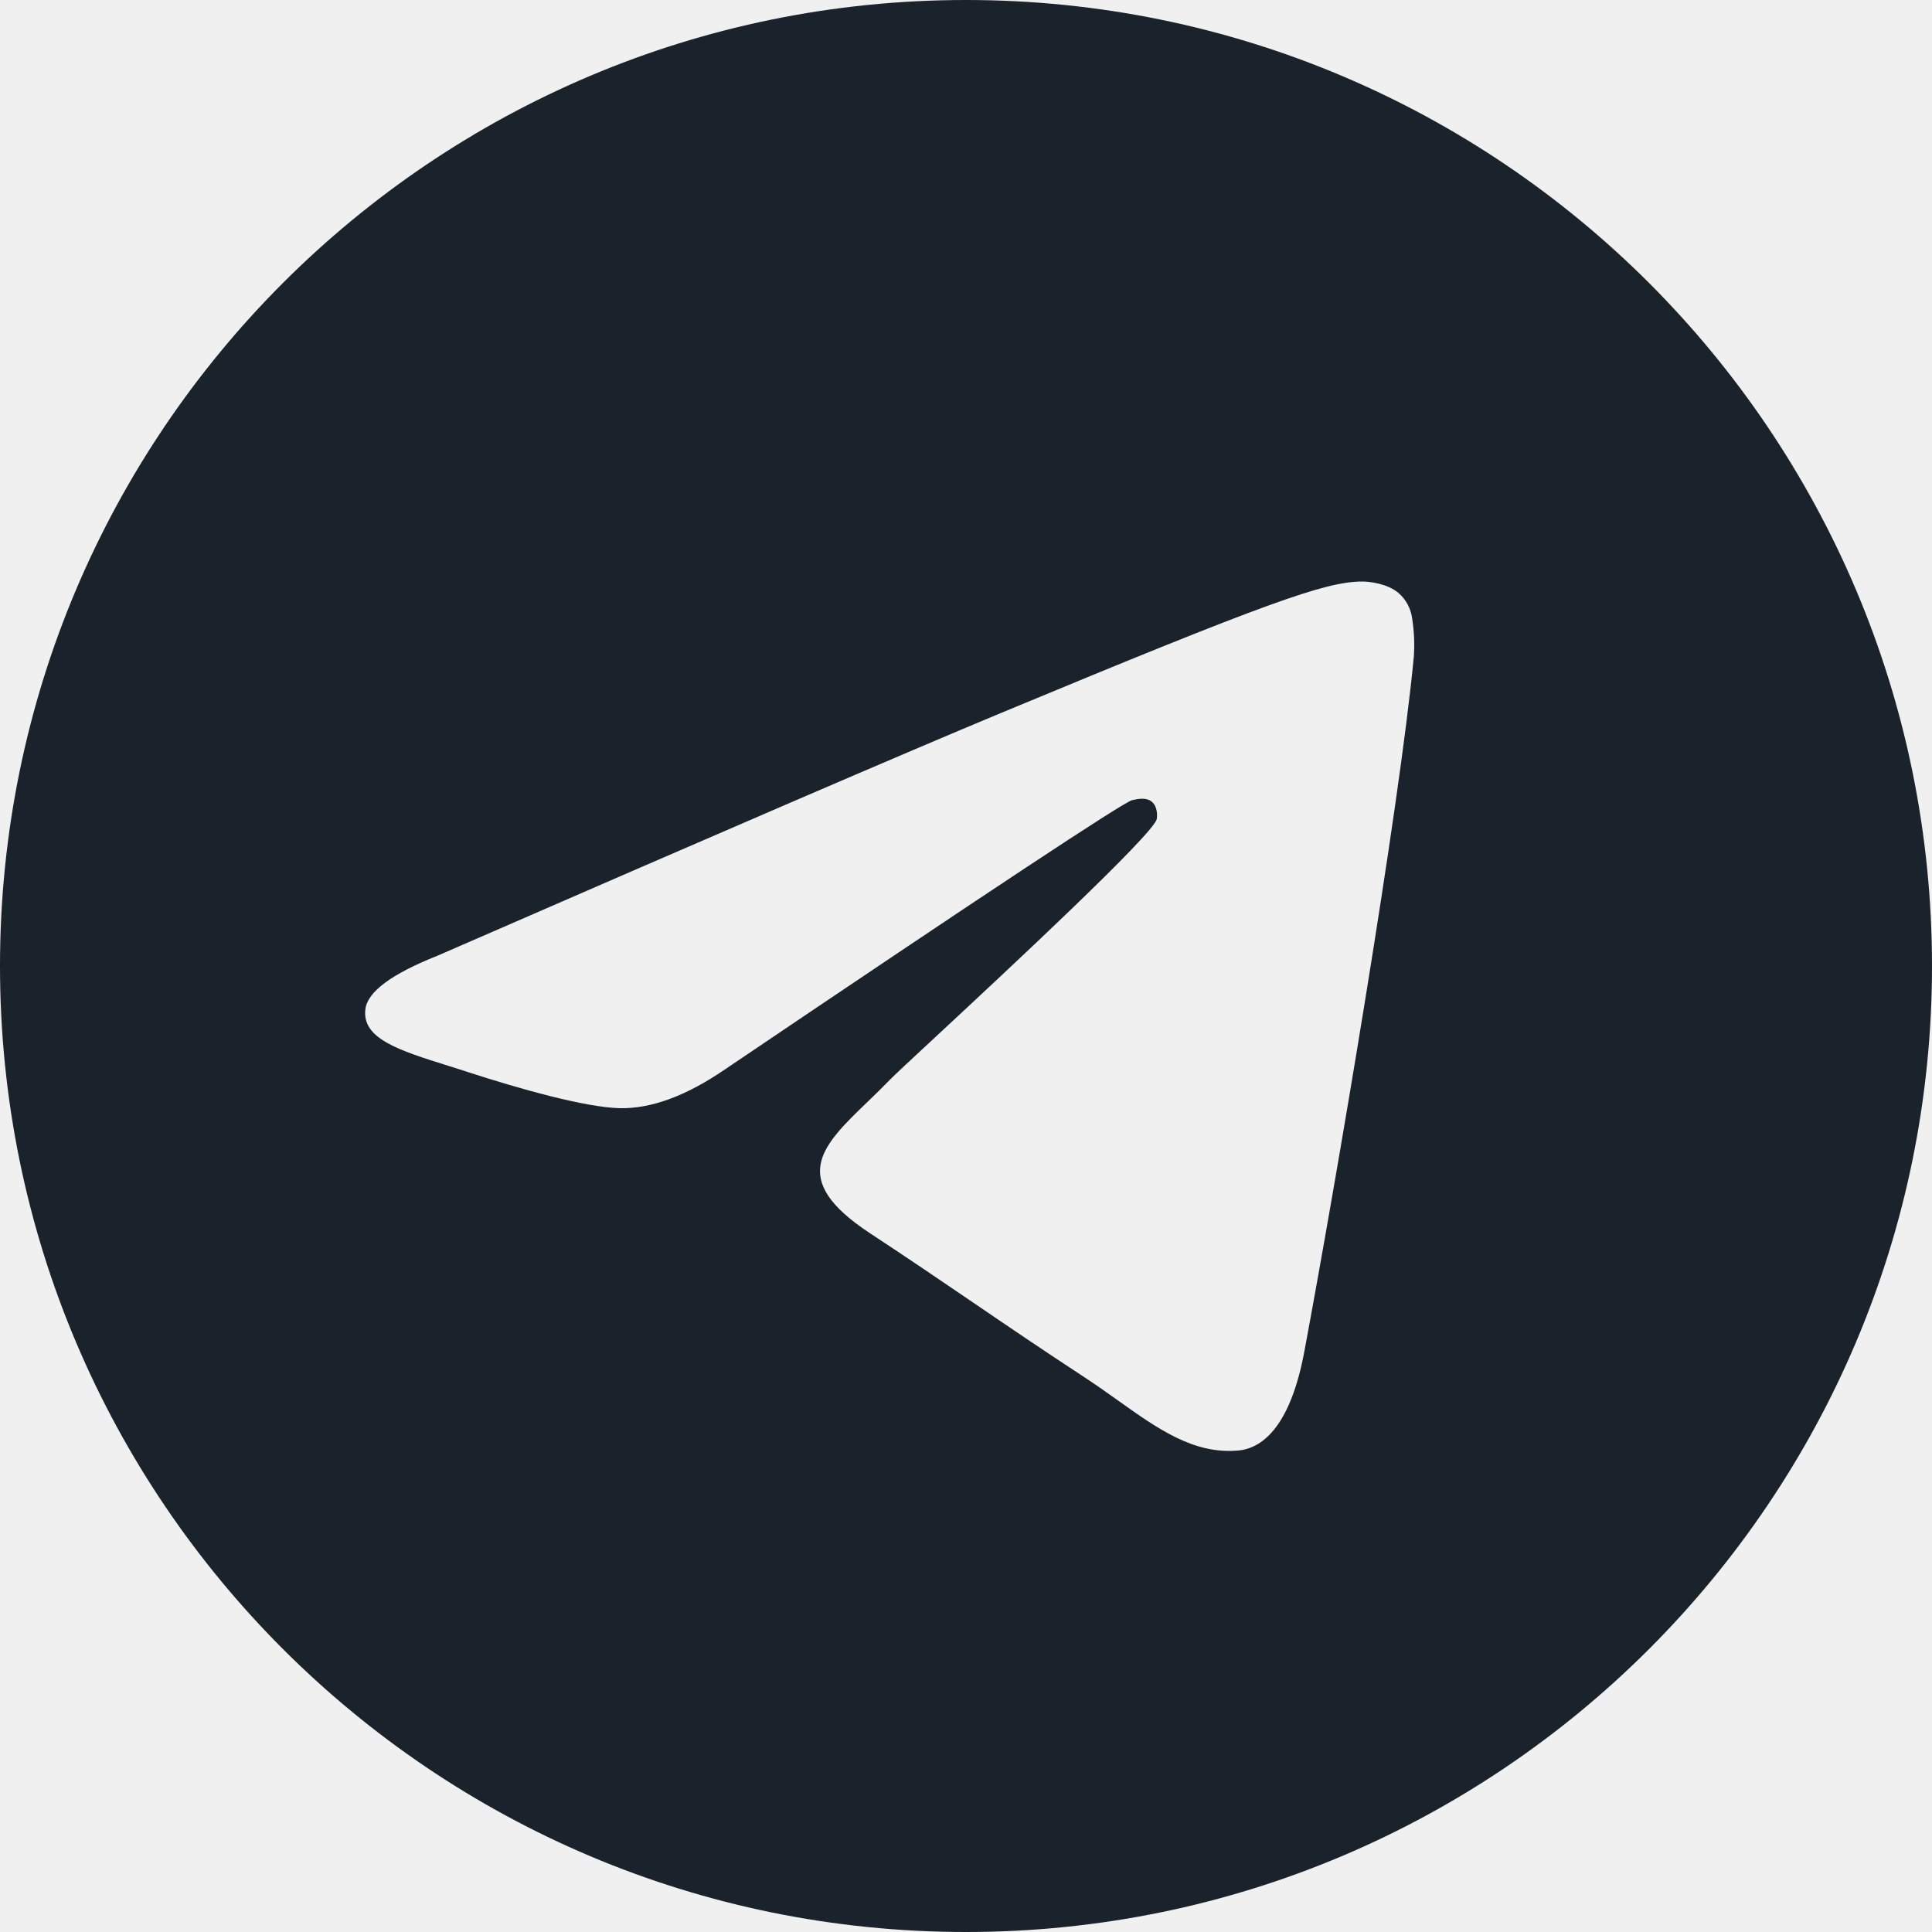
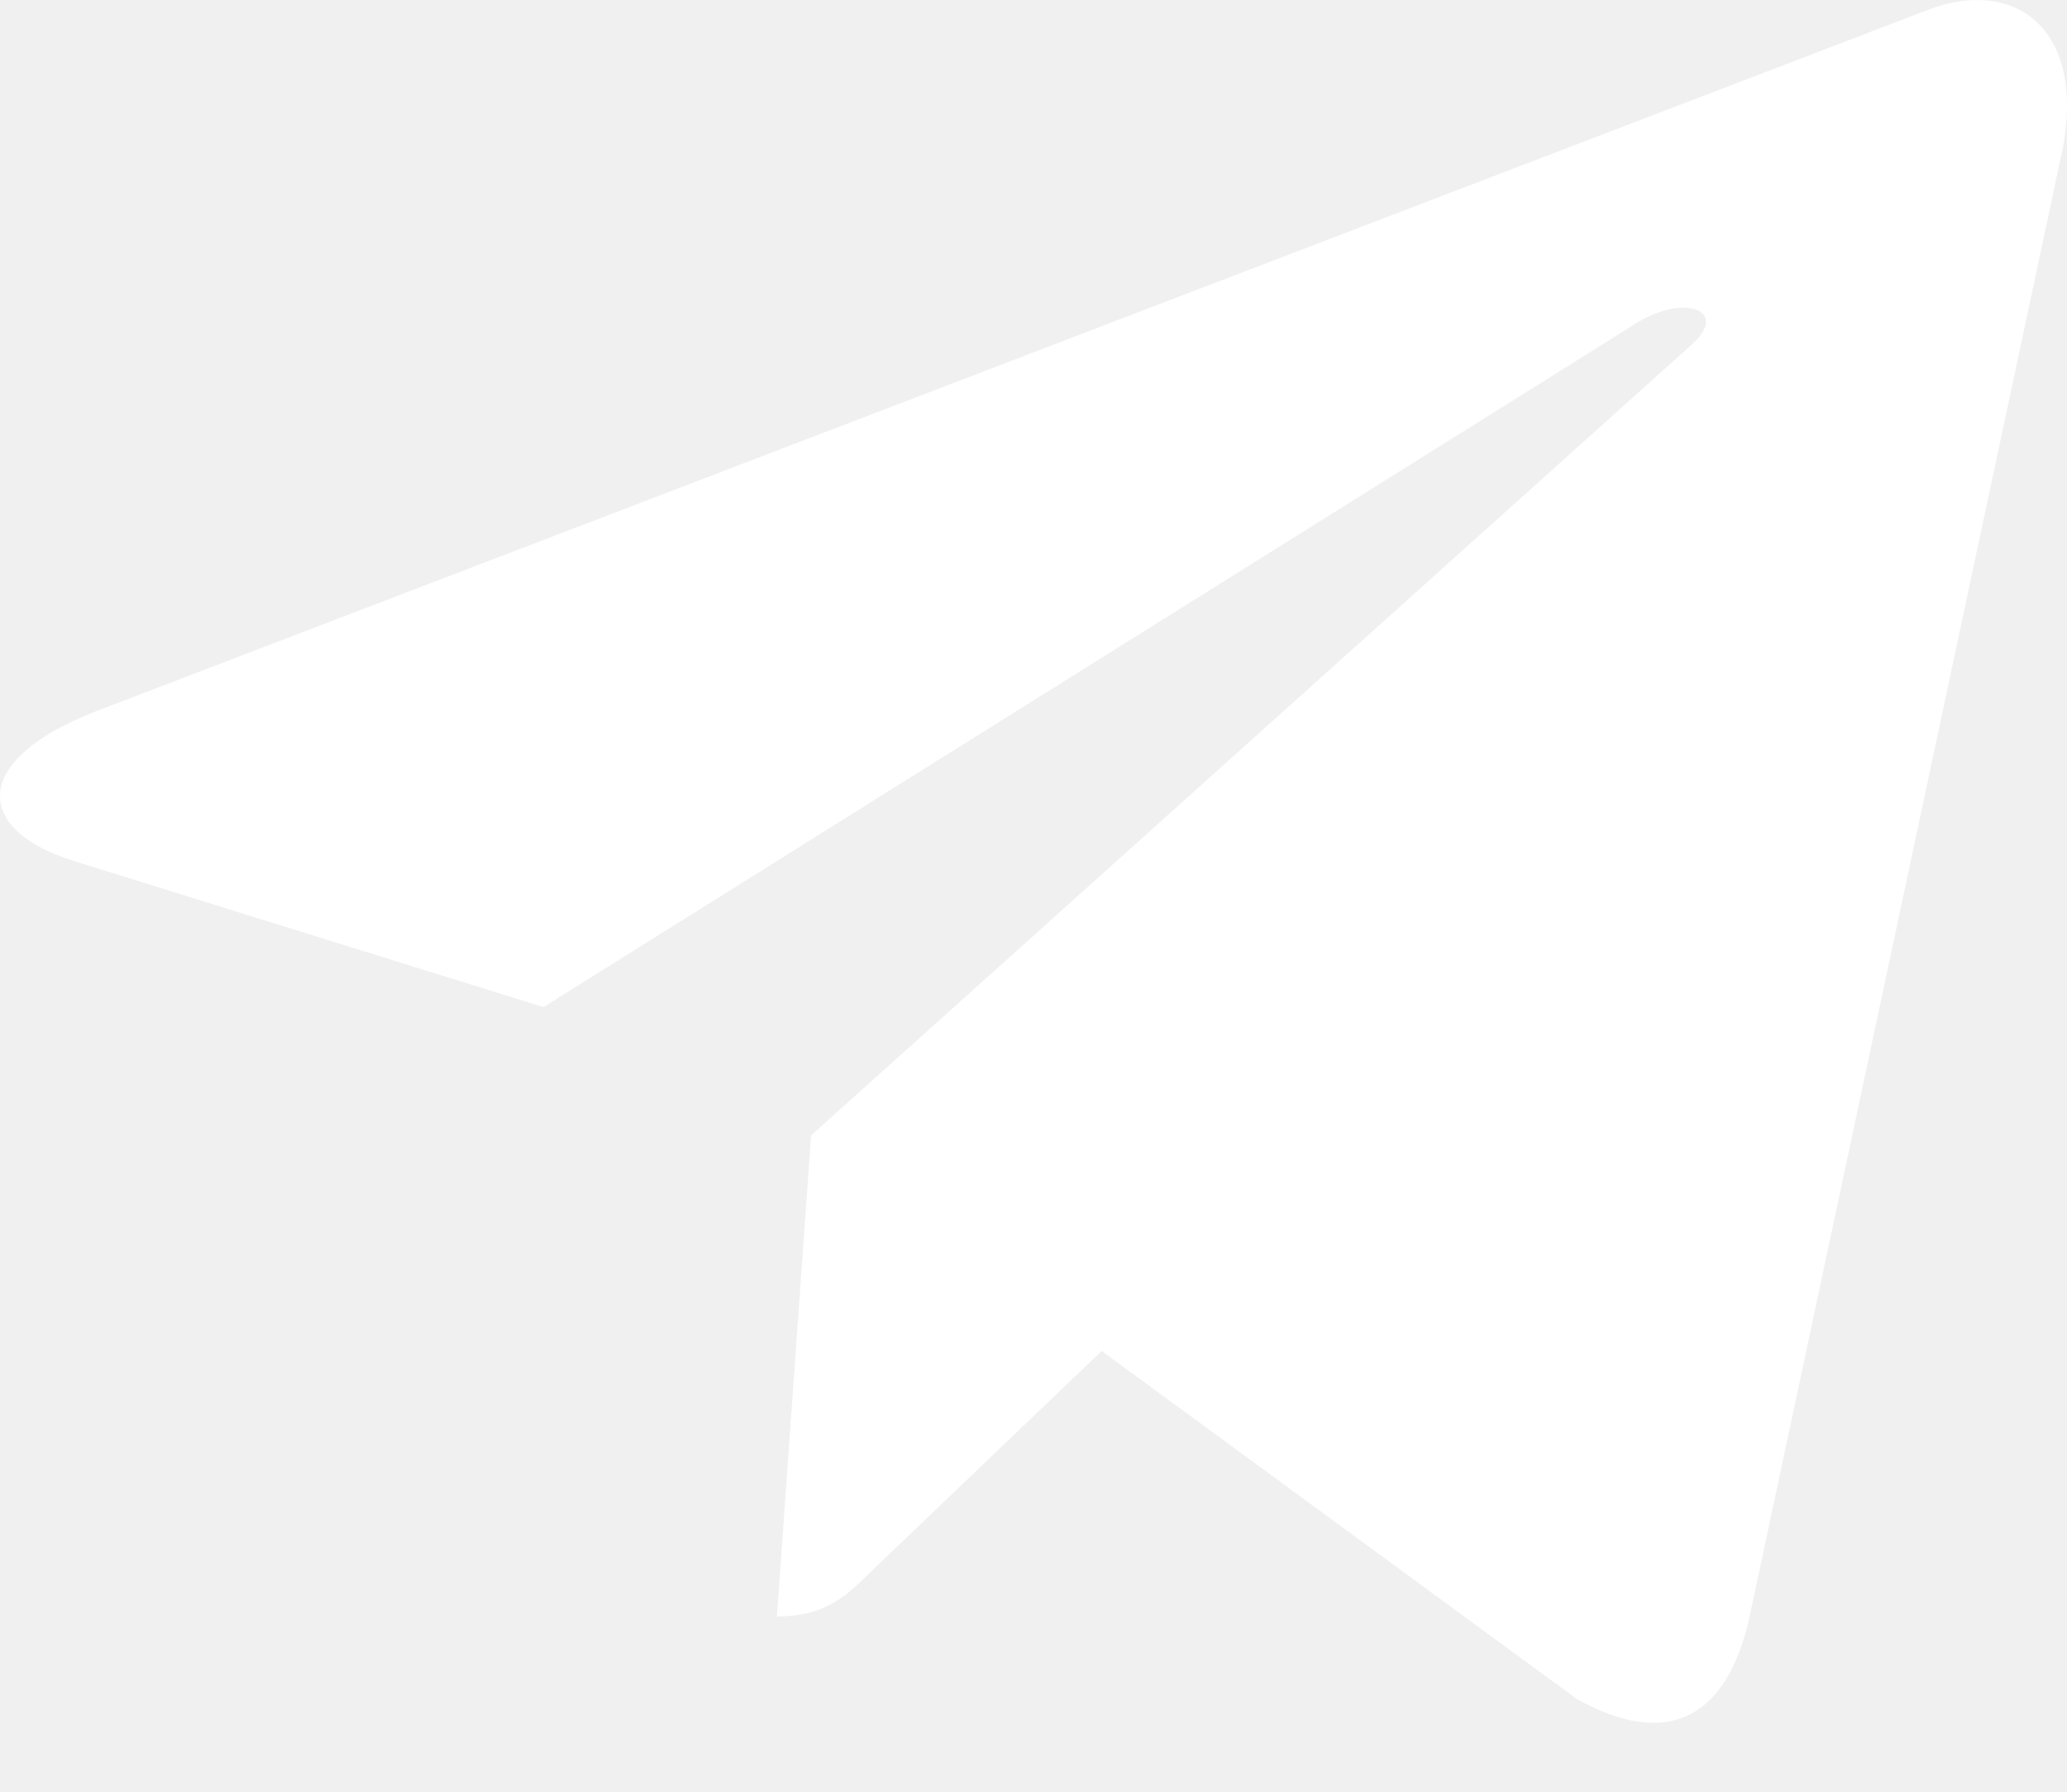
- <svg xmlns="http://www.w3.org/2000/svg" width="32" height="32" viewBox="0 0 32 32" fill="none">
-   <path fill-rule="evenodd" clip-rule="evenodd" d="M32 16C32 24.836 24.836 32 16 32C7.164 32 0 24.836 0 16C0 7.164 7.164 0 16 0C24.836 0 32 7.164 32 16ZM16.573 11.812C15.017 12.459 11.907 13.799 7.243 15.831C6.485 16.132 6.088 16.427 6.052 16.715C5.991 17.203 6.601 17.395 7.431 17.655C7.544 17.691 7.661 17.727 7.781 17.767C8.599 18.032 9.697 18.343 10.268 18.355C10.787 18.365 11.365 18.152 12.004 17.715C16.361 14.772 18.611 13.285 18.752 13.253C18.852 13.231 18.991 13.201 19.084 13.285C19.177 13.368 19.168 13.525 19.159 13.568C19.097 13.825 16.705 16.051 15.465 17.203C15.079 17.561 14.805 17.816 14.749 17.875C14.624 18.004 14.496 18.128 14.373 18.247C13.613 18.977 13.045 19.527 14.405 20.423C15.059 20.853 15.581 21.209 16.103 21.564C16.672 21.952 17.24 22.339 17.976 22.821C18.163 22.944 18.341 23.071 18.516 23.195C19.179 23.668 19.775 24.092 20.511 24.025C20.937 23.985 21.38 23.584 21.604 22.385C22.133 19.551 23.176 13.412 23.417 10.881C23.432 10.671 23.423 10.46 23.391 10.252C23.371 10.084 23.289 9.929 23.161 9.819C22.971 9.663 22.675 9.629 22.541 9.632C21.94 9.643 21.017 9.964 16.573 11.812Z" fill="#1A232B" />
+ <svg xmlns="http://www.w3.org/2000/svg" width="15" height="13" viewBox="0 0 15 13" fill="none">
+   <path d="M5.886 8.238L5.638 11.728C5.993 11.728 6.146 11.576 6.331 11.393L7.995 9.802L11.444 12.328C12.076 12.68 12.522 12.495 12.693 11.746L14.956 1.138L14.957 1.138C15.158 0.203 14.619 -0.163 14.003 0.067L0.696 5.161C-0.212 5.513 -0.198 6.02 0.542 6.249L3.944 7.307L11.846 2.363C12.218 2.116 12.556 2.253 12.278 2.499L5.886 8.238Z" fill="white" />
</svg>
